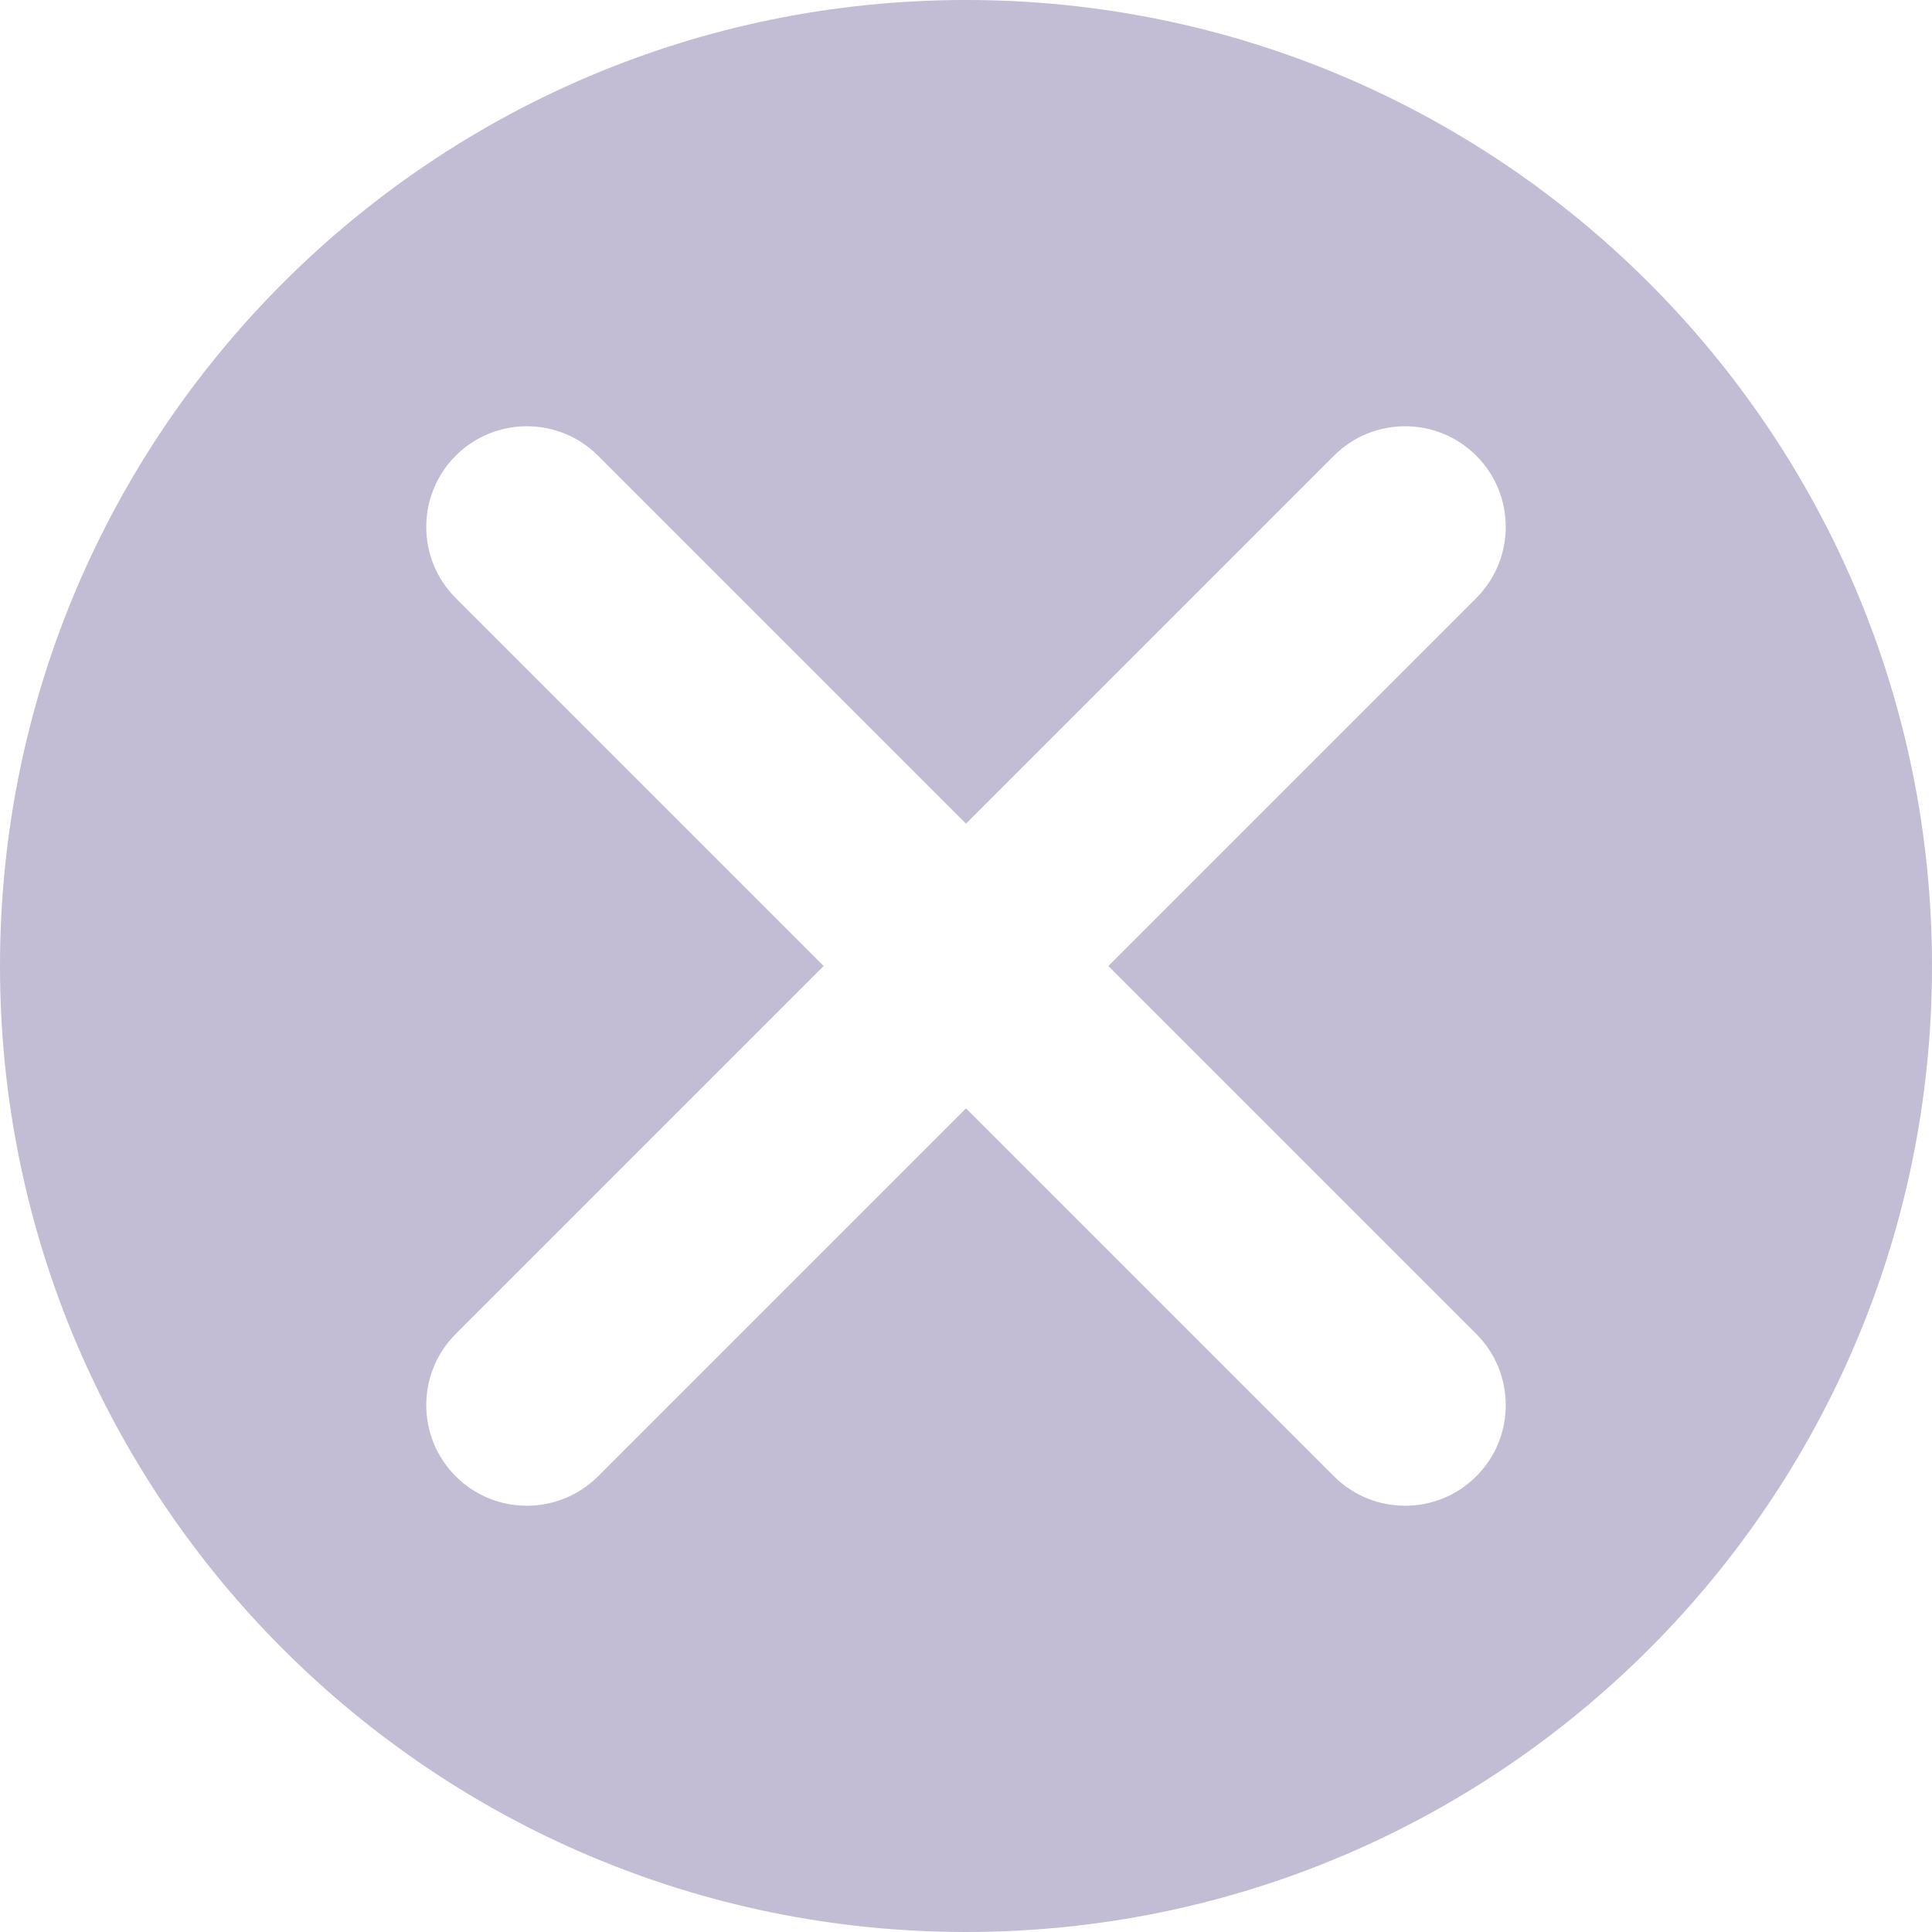
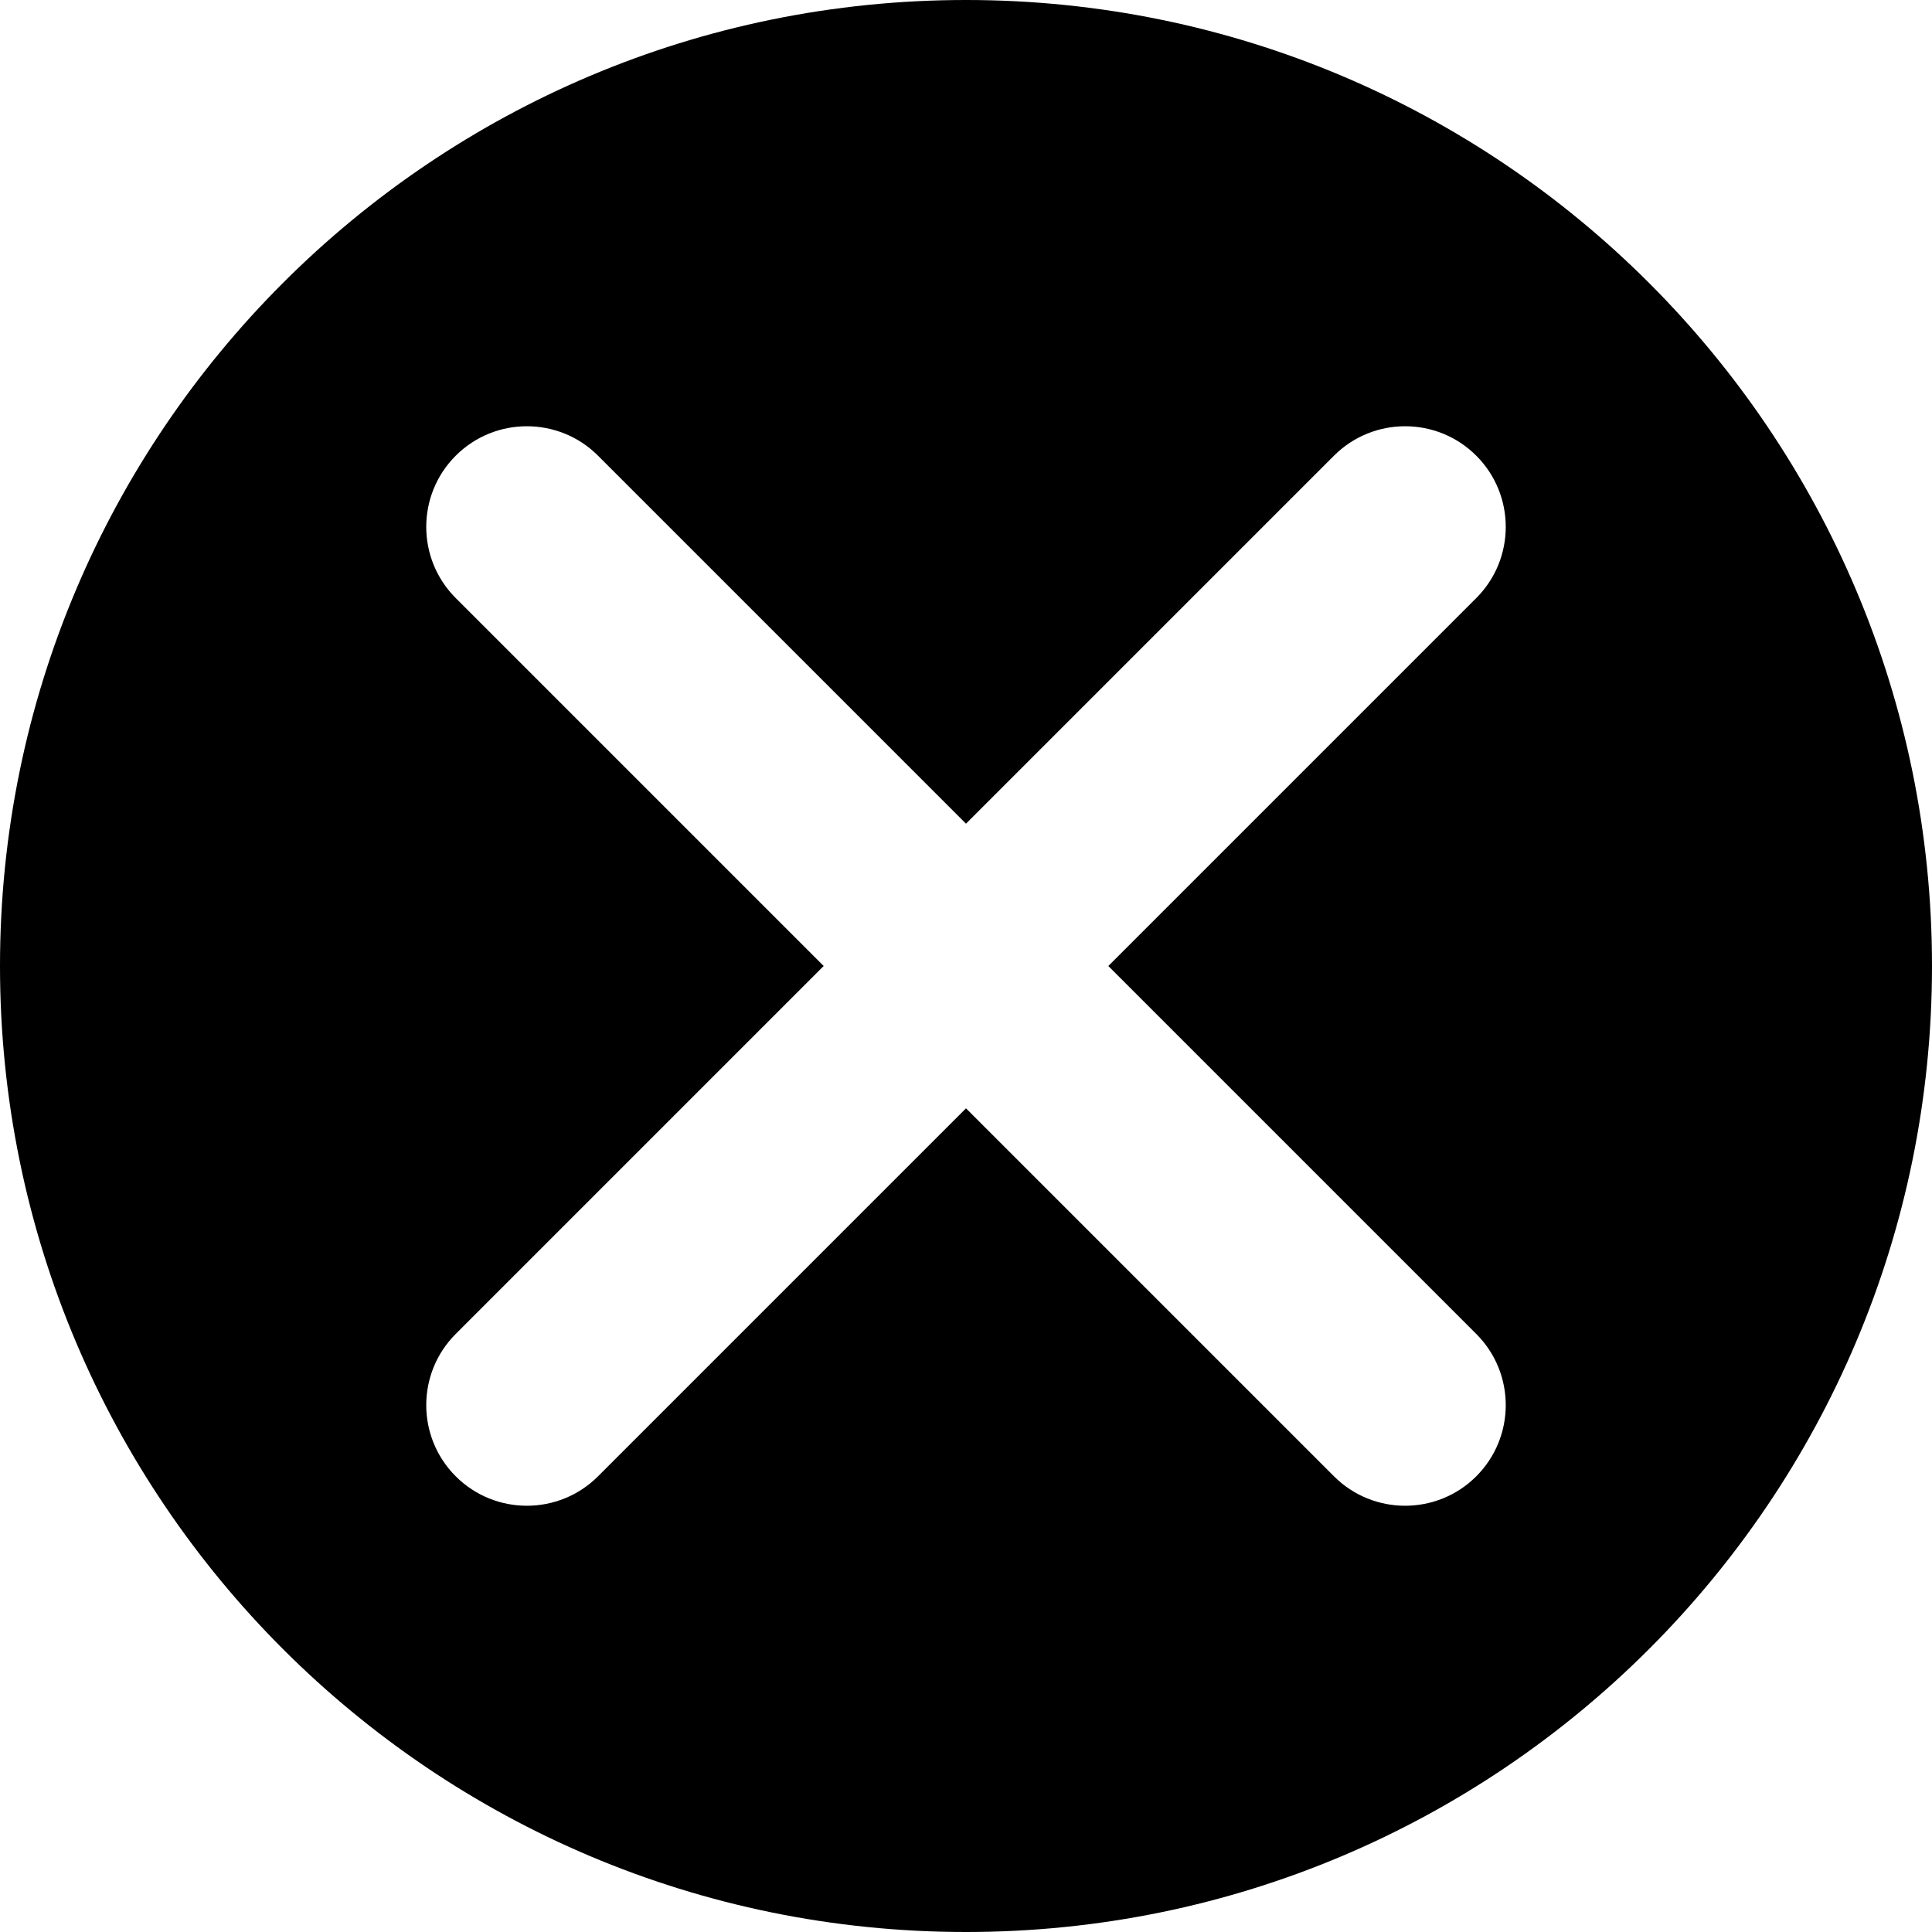
<svg xmlns="http://www.w3.org/2000/svg" width="24" height="24" viewBox="0 0 24 24" fill="none">
-   <path fill-rule="evenodd" clip-rule="evenodd" d="M12 24C18.627 24 24 18.627 24 12C24 5.373 18.627 -2.14565e-05 12 -2.14565e-05C5.373 -2.14565e-05 0 5.373 0 12C0 18.627 5.373 24 12 24ZM7.429 5.661C6.941 5.173 6.149 5.173 5.661 5.661C5.173 6.149 5.173 6.941 5.661 7.429L10.232 12L5.661 16.571C5.173 17.059 5.173 17.851 5.661 18.339C6.149 18.827 6.941 18.827 7.429 18.339L12 13.768L16.571 18.339C17.059 18.827 17.851 18.827 18.339 18.339C18.827 17.851 18.827 17.059 18.339 16.571L13.768 12L18.339 7.429C18.827 6.941 18.827 6.149 18.339 5.661C17.851 5.173 17.059 5.173 16.571 5.661L12 10.232L7.429 5.661Z" fill="#C2BCD5" />
+   <path fill-rule="evenodd" clip-rule="evenodd" d="M12 24C18.627 24 24 18.627 24 12C24 5.373 18.627 -2.14565e-05 12 -2.14565e-05C5.373 -2.14565e-05 0 5.373 0 12C0 18.627 5.373 24 12 24ZM7.429 5.661C6.941 5.173 6.149 5.173 5.661 5.661C5.173 6.149 5.173 6.941 5.661 7.429L10.232 12L5.661 16.571C5.173 17.059 5.173 17.851 5.661 18.339C6.149 18.827 6.941 18.827 7.429 18.339L12 13.768L16.571 18.339C17.059 18.827 17.851 18.827 18.339 18.339C18.827 17.851 18.827 17.059 18.339 16.571L13.768 12L18.339 7.429C18.827 6.941 18.827 6.149 18.339 5.661C17.851 5.173 17.059 5.173 16.571 5.661L12 10.232L7.429 5.661Z" fill="#000000" />
</svg>
